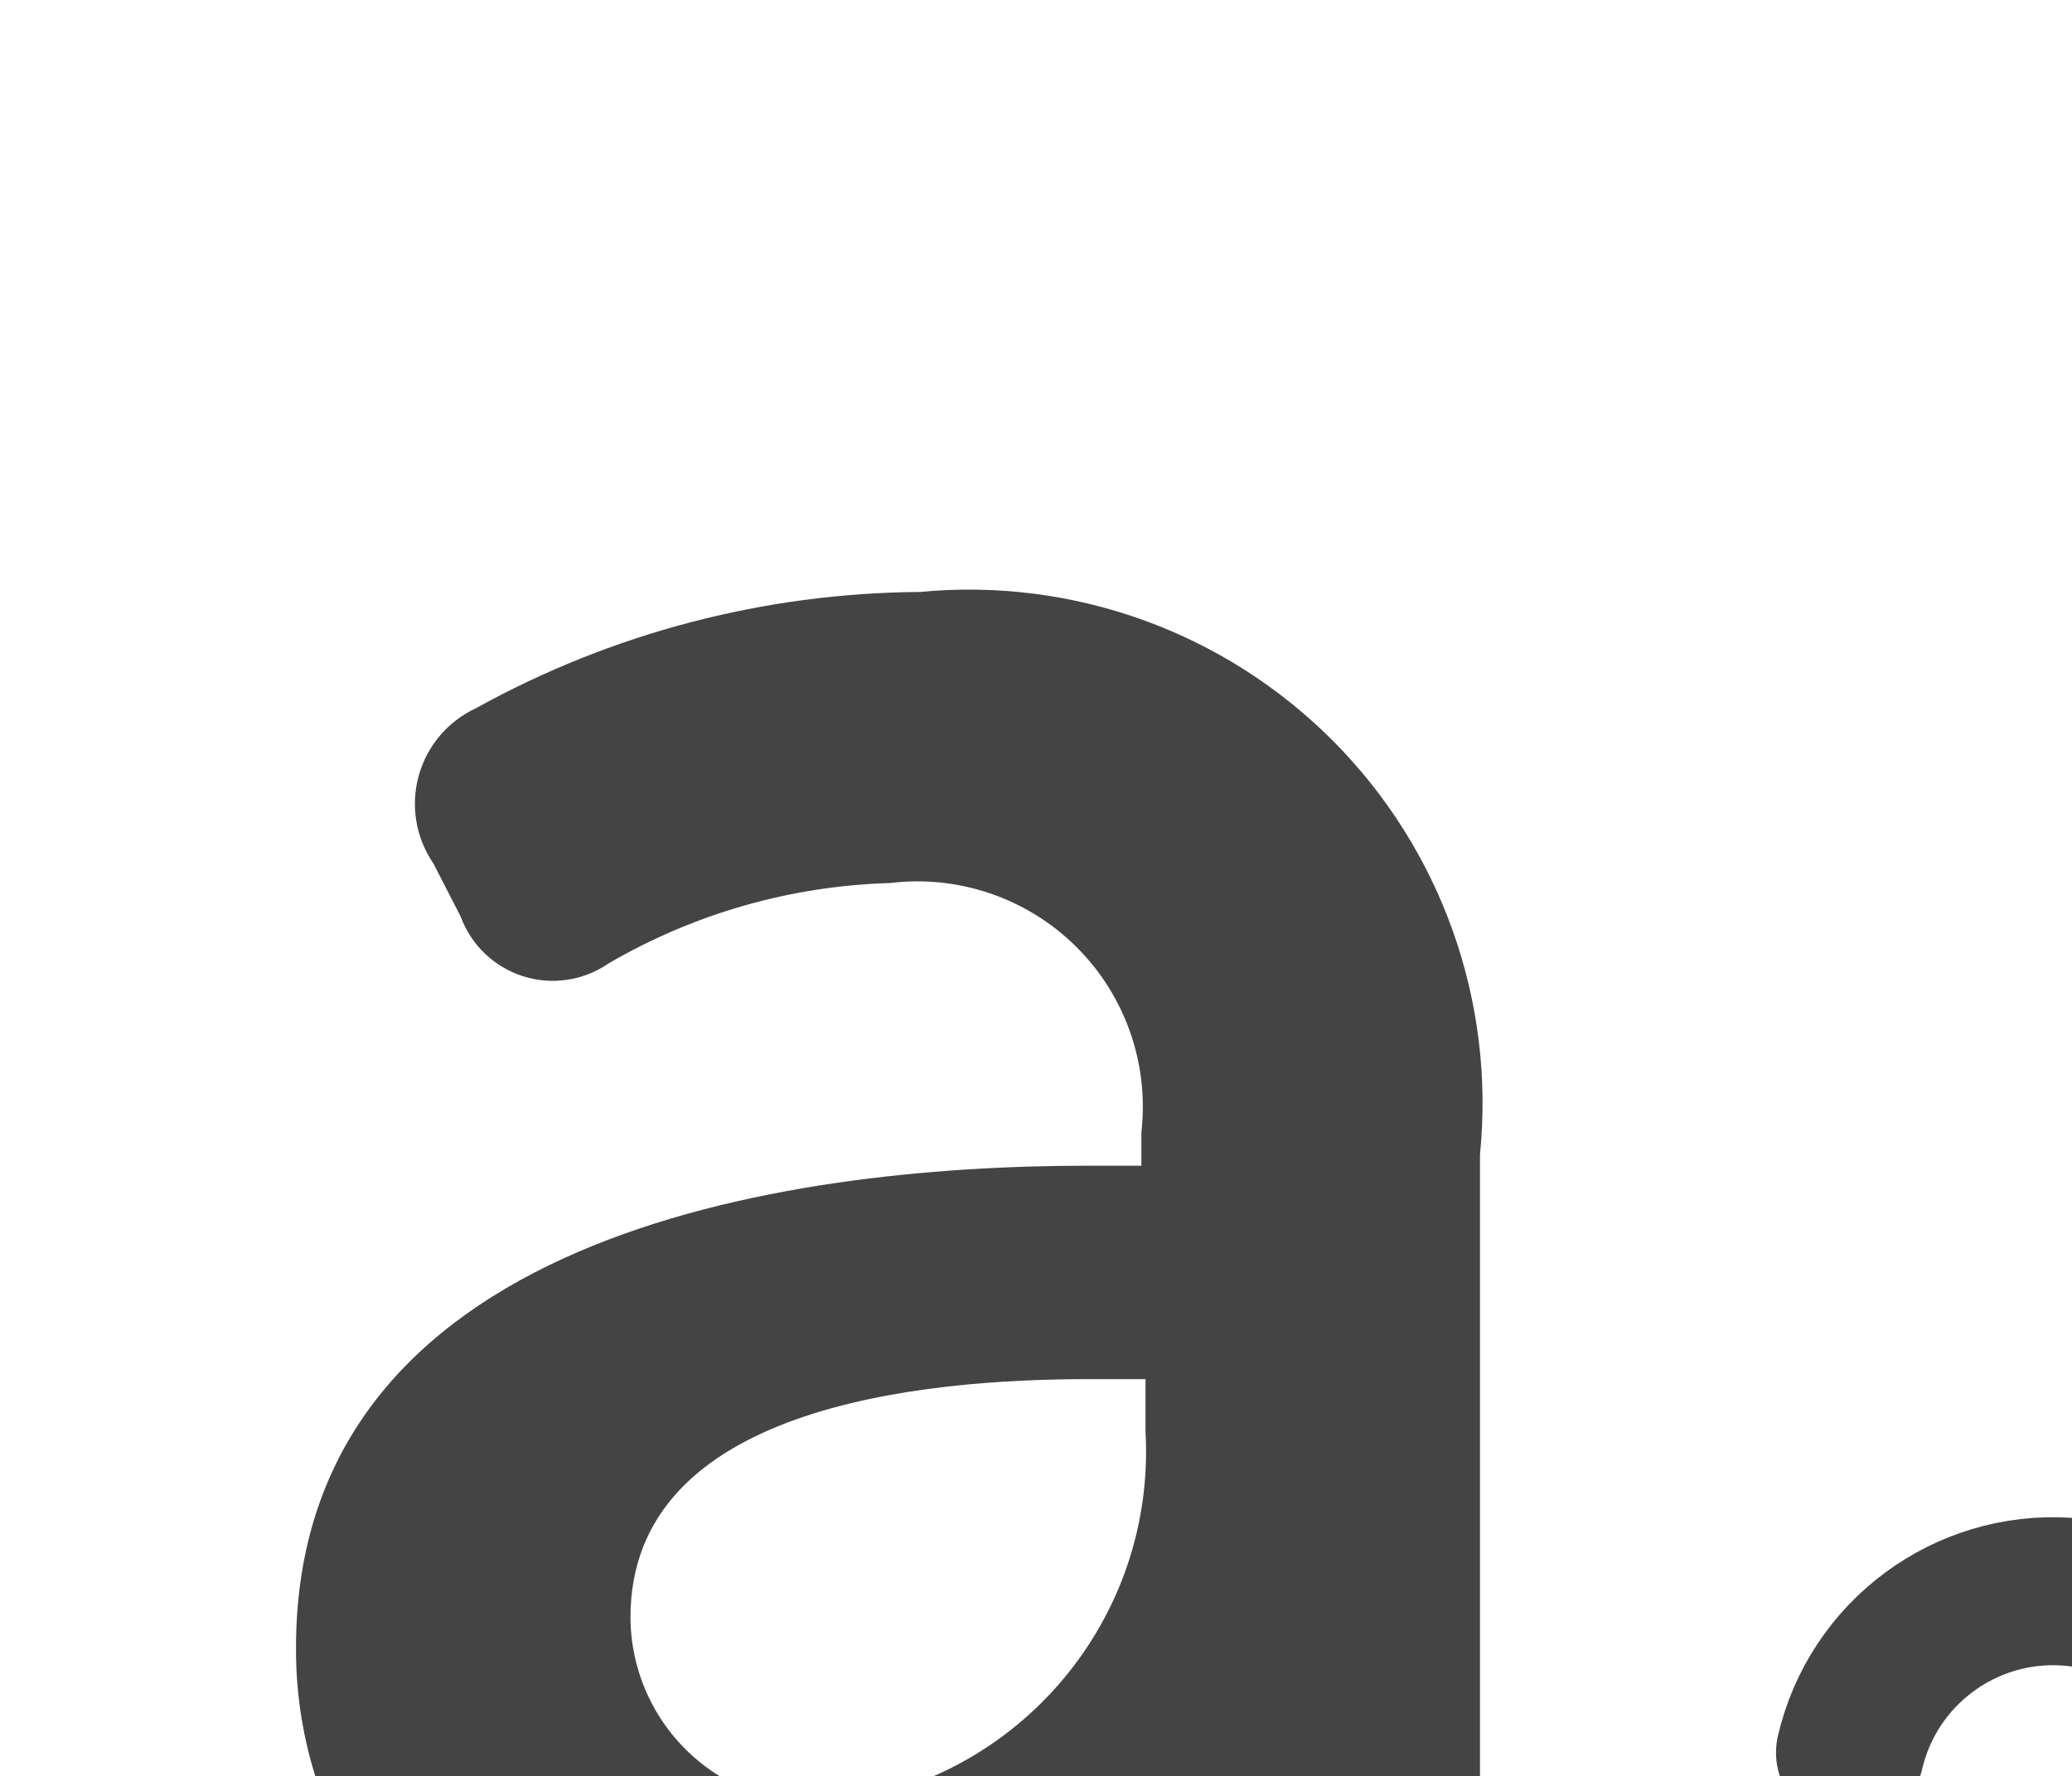
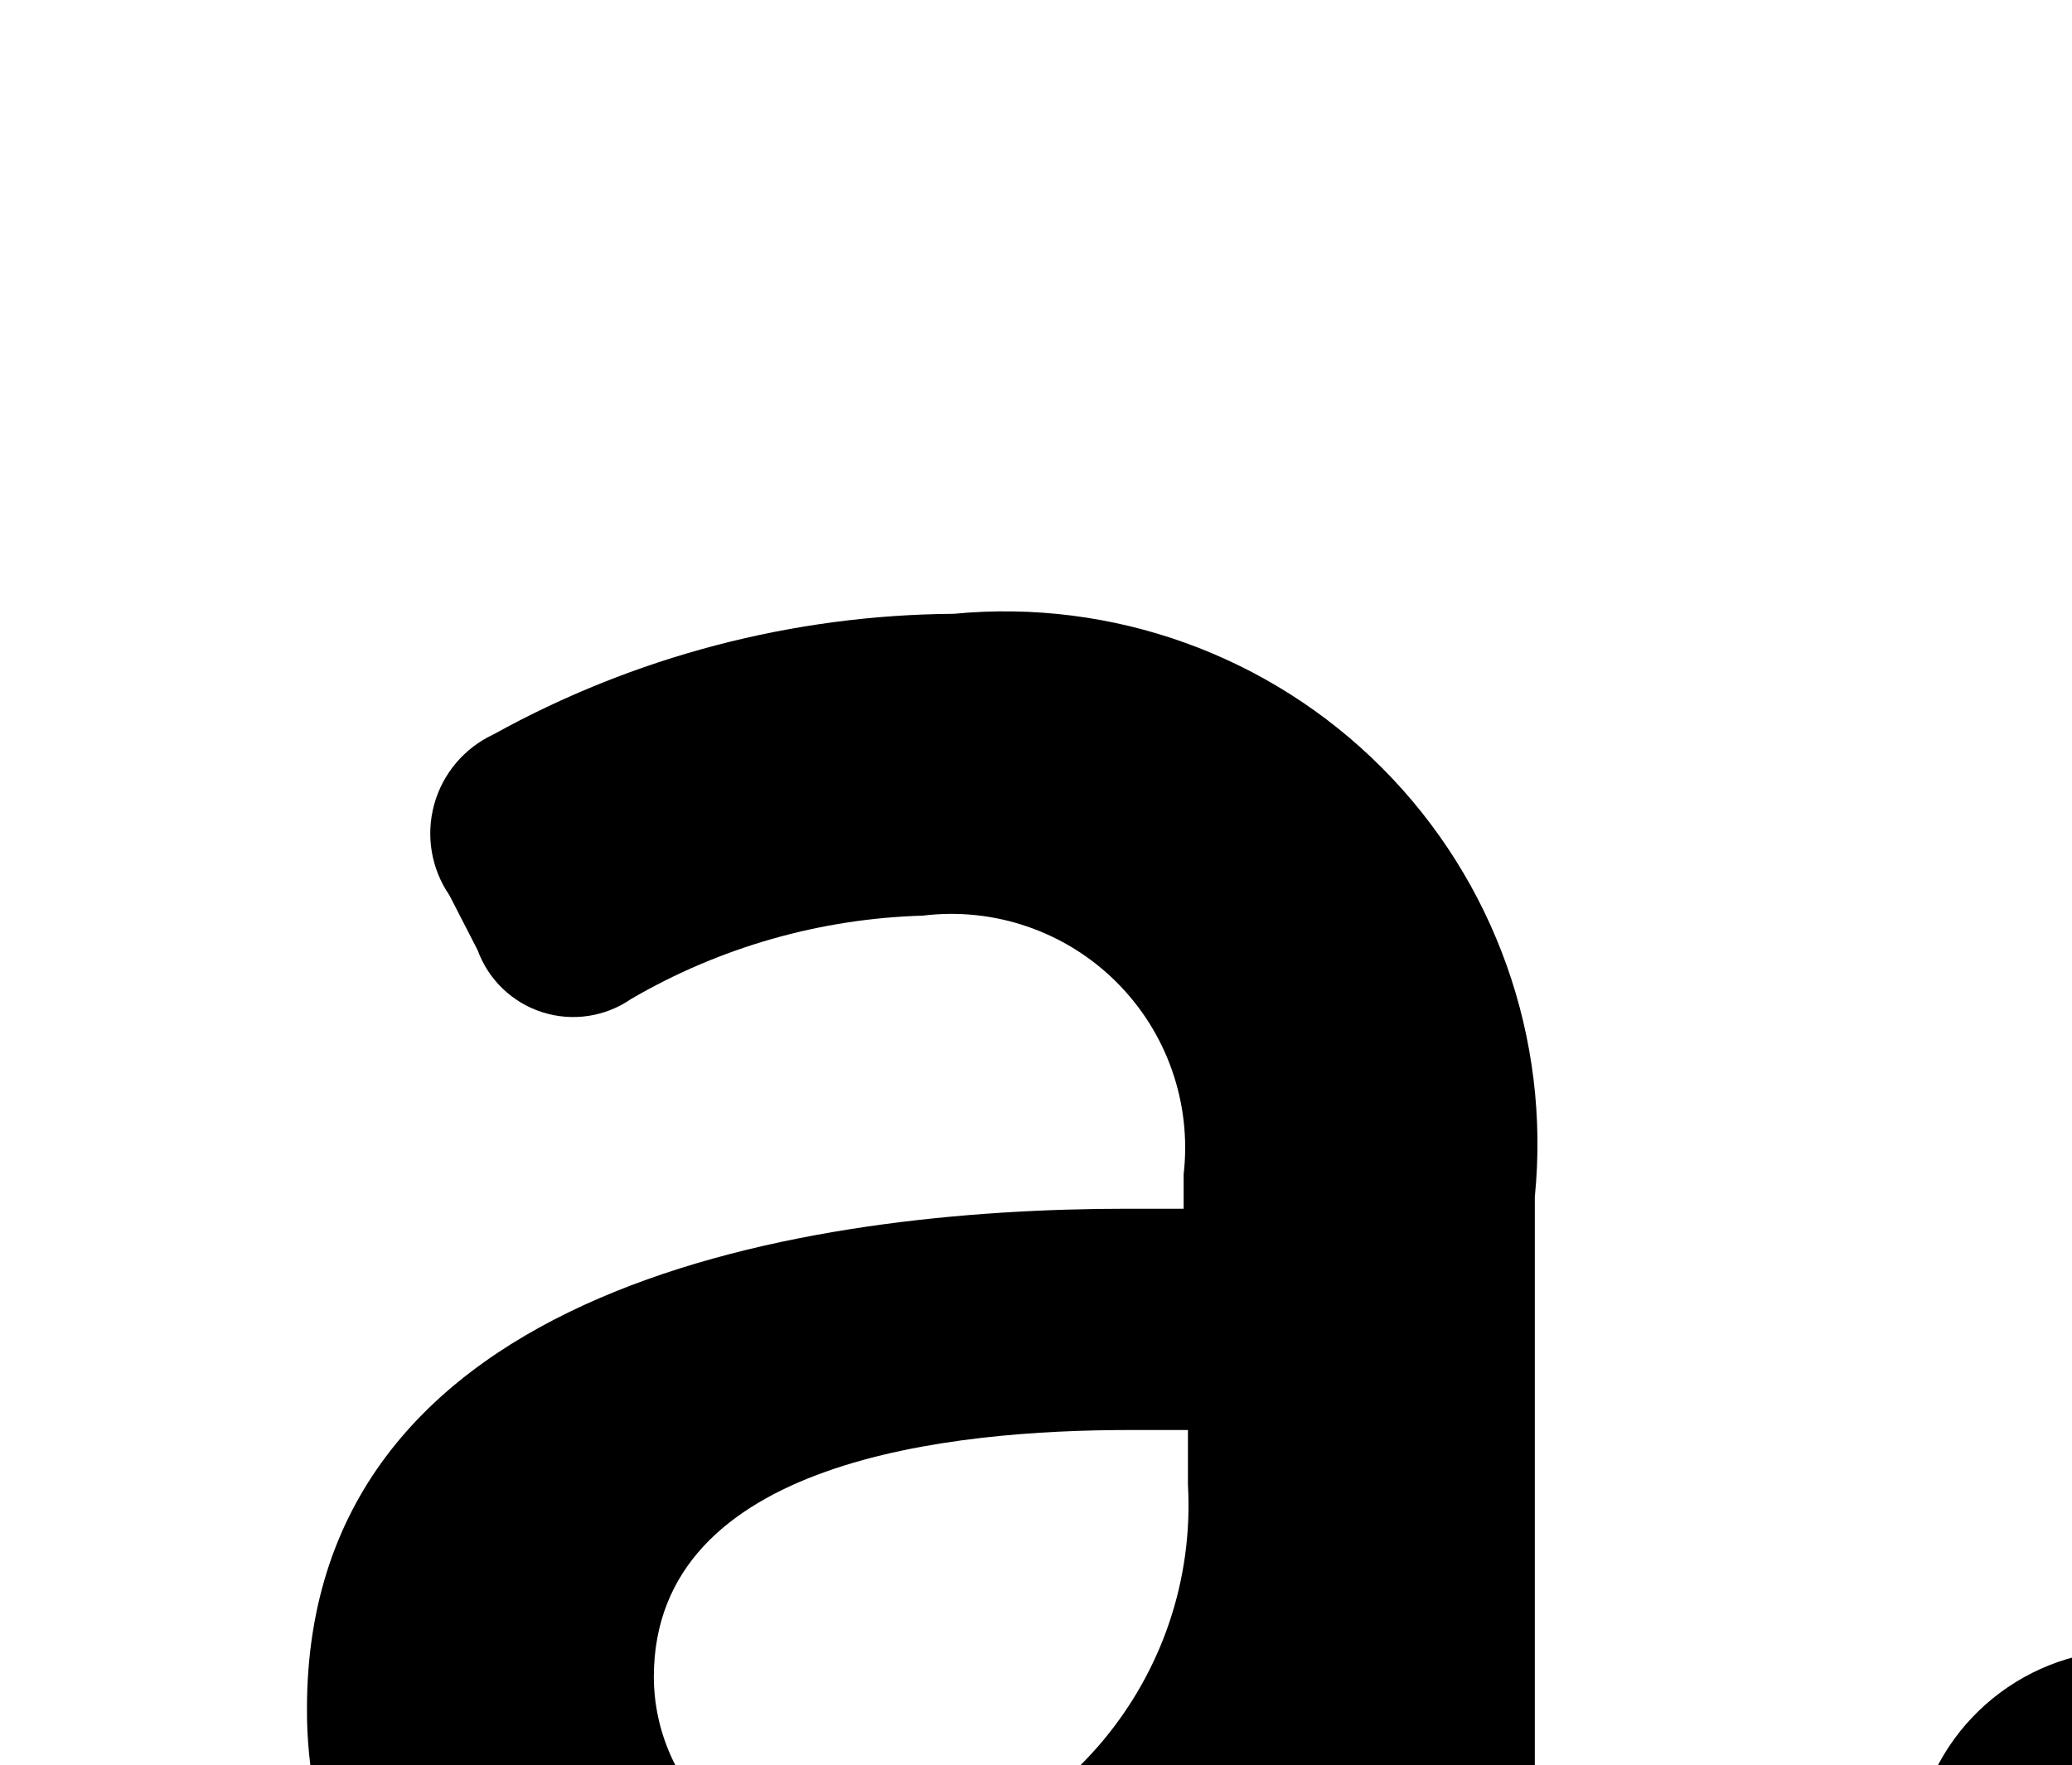
- <svg xmlns="http://www.w3.org/2000/svg" id="Subscript" viewbox="0 0 18 18">
-   <defs>
-     <style>
-   .cls-1{fill:none;stroke:#444;stroke-linecap:round;stroke-linejoin:round;}.cls-2{fill:#444;}
-   </style>
-   </defs>
-   <path class="cls-1" d="M15.5,15.5h-3c0-.391,2.775-1.545,2.775-3.475a1.409,1.409,0,0,0-2.775-.182" />
-   <path class="cls-2" d="M6.215,4a6.281,6.281,0,0,0-3,.786,0.712,0.712,0,0,0-.287,1.048L3.112,6.192a0.663,0.663,0,0,0,1,.318,4,4,0,0,1,1.9-.543,1.523,1.523,0,0,1,1.7,1.685V7.877H7.345C5.3,7.877,2,8.345,2,11.135A2.857,2.857,0,0,0,5.031,14,3.337,3.337,0,0,0,7.9,12.2H7.937a1.954,1.954,0,0,0-.036.412v0.375a0.676,0.676,0,0,0,.735.786h0.61A0.681,0.681,0,0,0,10,12.989V7.8A3.47,3.47,0,0,0,6.215,4ZM7.74,9.675a2.394,2.394,0,0,1-2.1,2.509A1.265,1.265,0,0,1,4.26,10.929c0-1.423,1.955-1.61,3.1-1.61H7.74V9.675Z" />
+ <svg viewbox="0 0 18 18">
+   <path class="ql-stroke ql-thin" d="M15.5,15.5h-3c0-.391,2.775-1.545,2.775-3.475a1.409,1.409,0,0,0-2.775-.182" />
+   <path class="ql-fill" d="M6.215,4a6.281,6.281,0,0,0-3,.786,0.712,0.712,0,0,0-.287,1.048L3.112,6.192a0.663,0.663,0,0,0,1,.318,4,4,0,0,1,1.9-.543,1.523,1.523,0,0,1,1.7,1.685V7.877H7.345C5.3,7.877,2,8.345,2,11.135A2.857,2.857,0,0,0,5.031,14,3.337,3.337,0,0,0,7.9,12.2H7.937a1.954,1.954,0,0,0-.036.412v0.375a0.676,0.676,0,0,0,.735.786h0.61A0.681,0.681,0,0,0,10,12.989V7.8A3.47,3.47,0,0,0,6.215,4ZM7.74,9.675a2.394,2.394,0,0,1-2.1,2.509A1.265,1.265,0,0,1,4.26,10.929c0-1.423,1.955-1.61,3.1-1.61H7.74V9.675Z" />
</svg>
